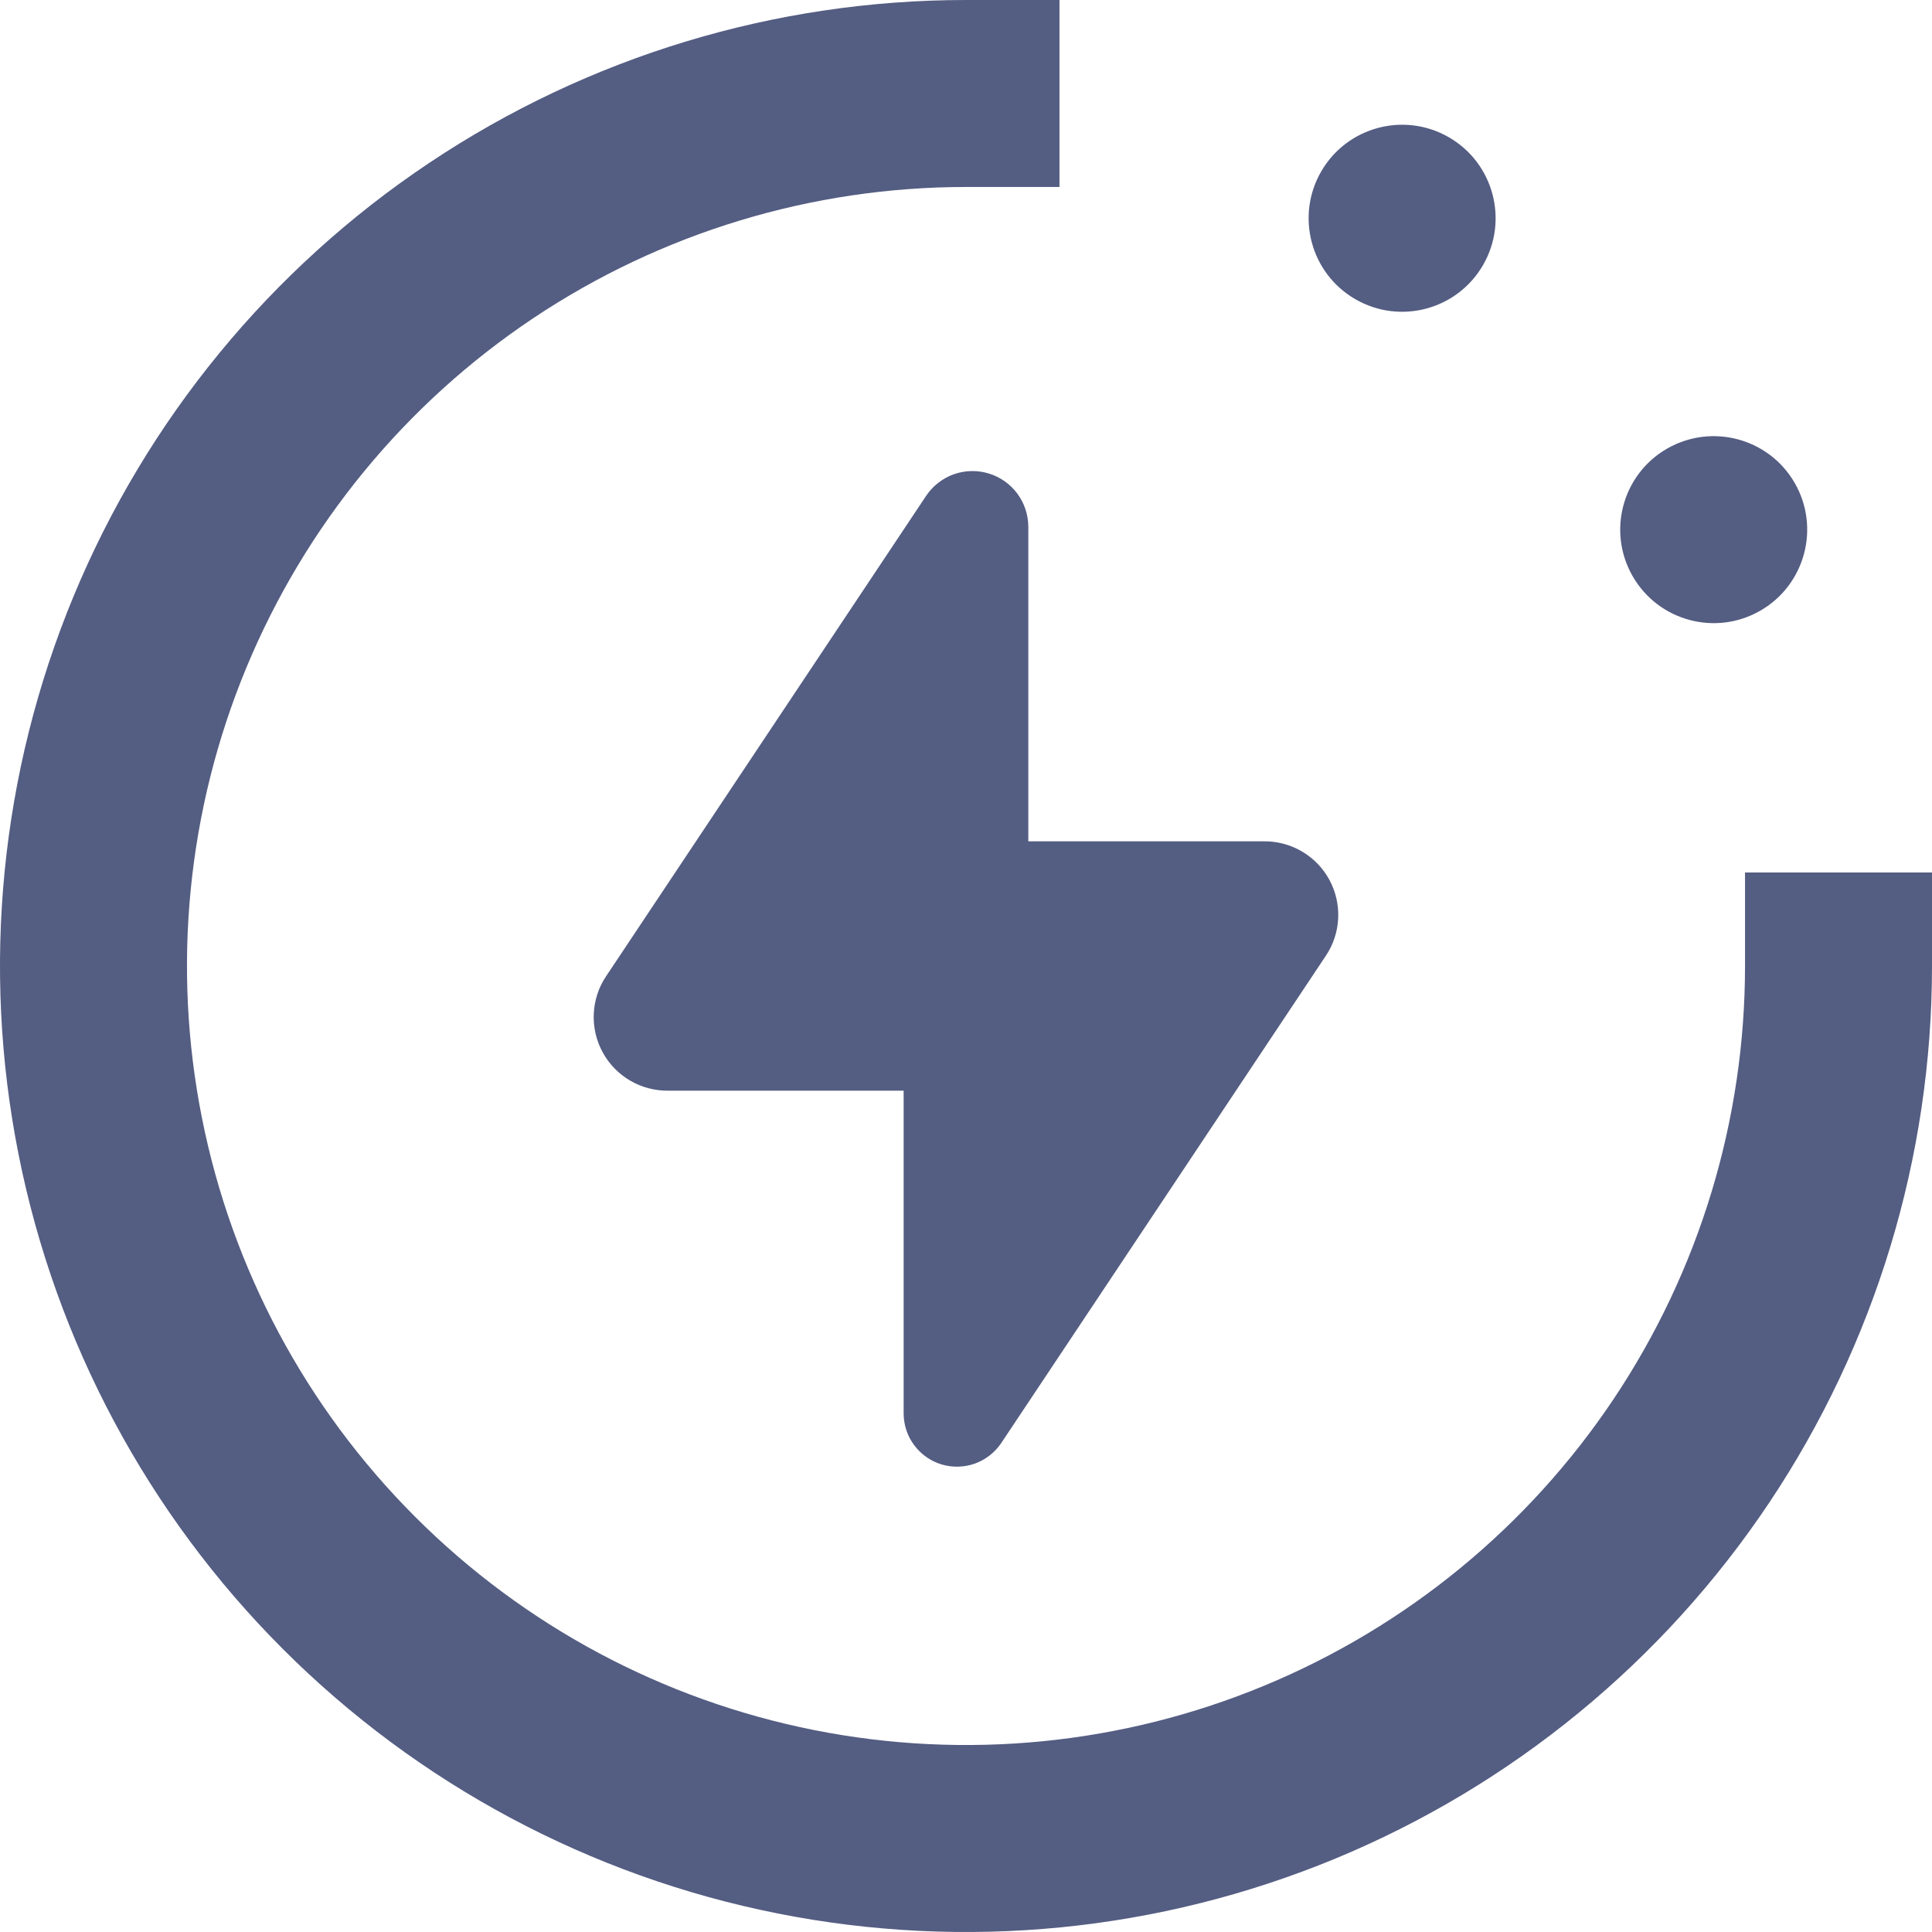
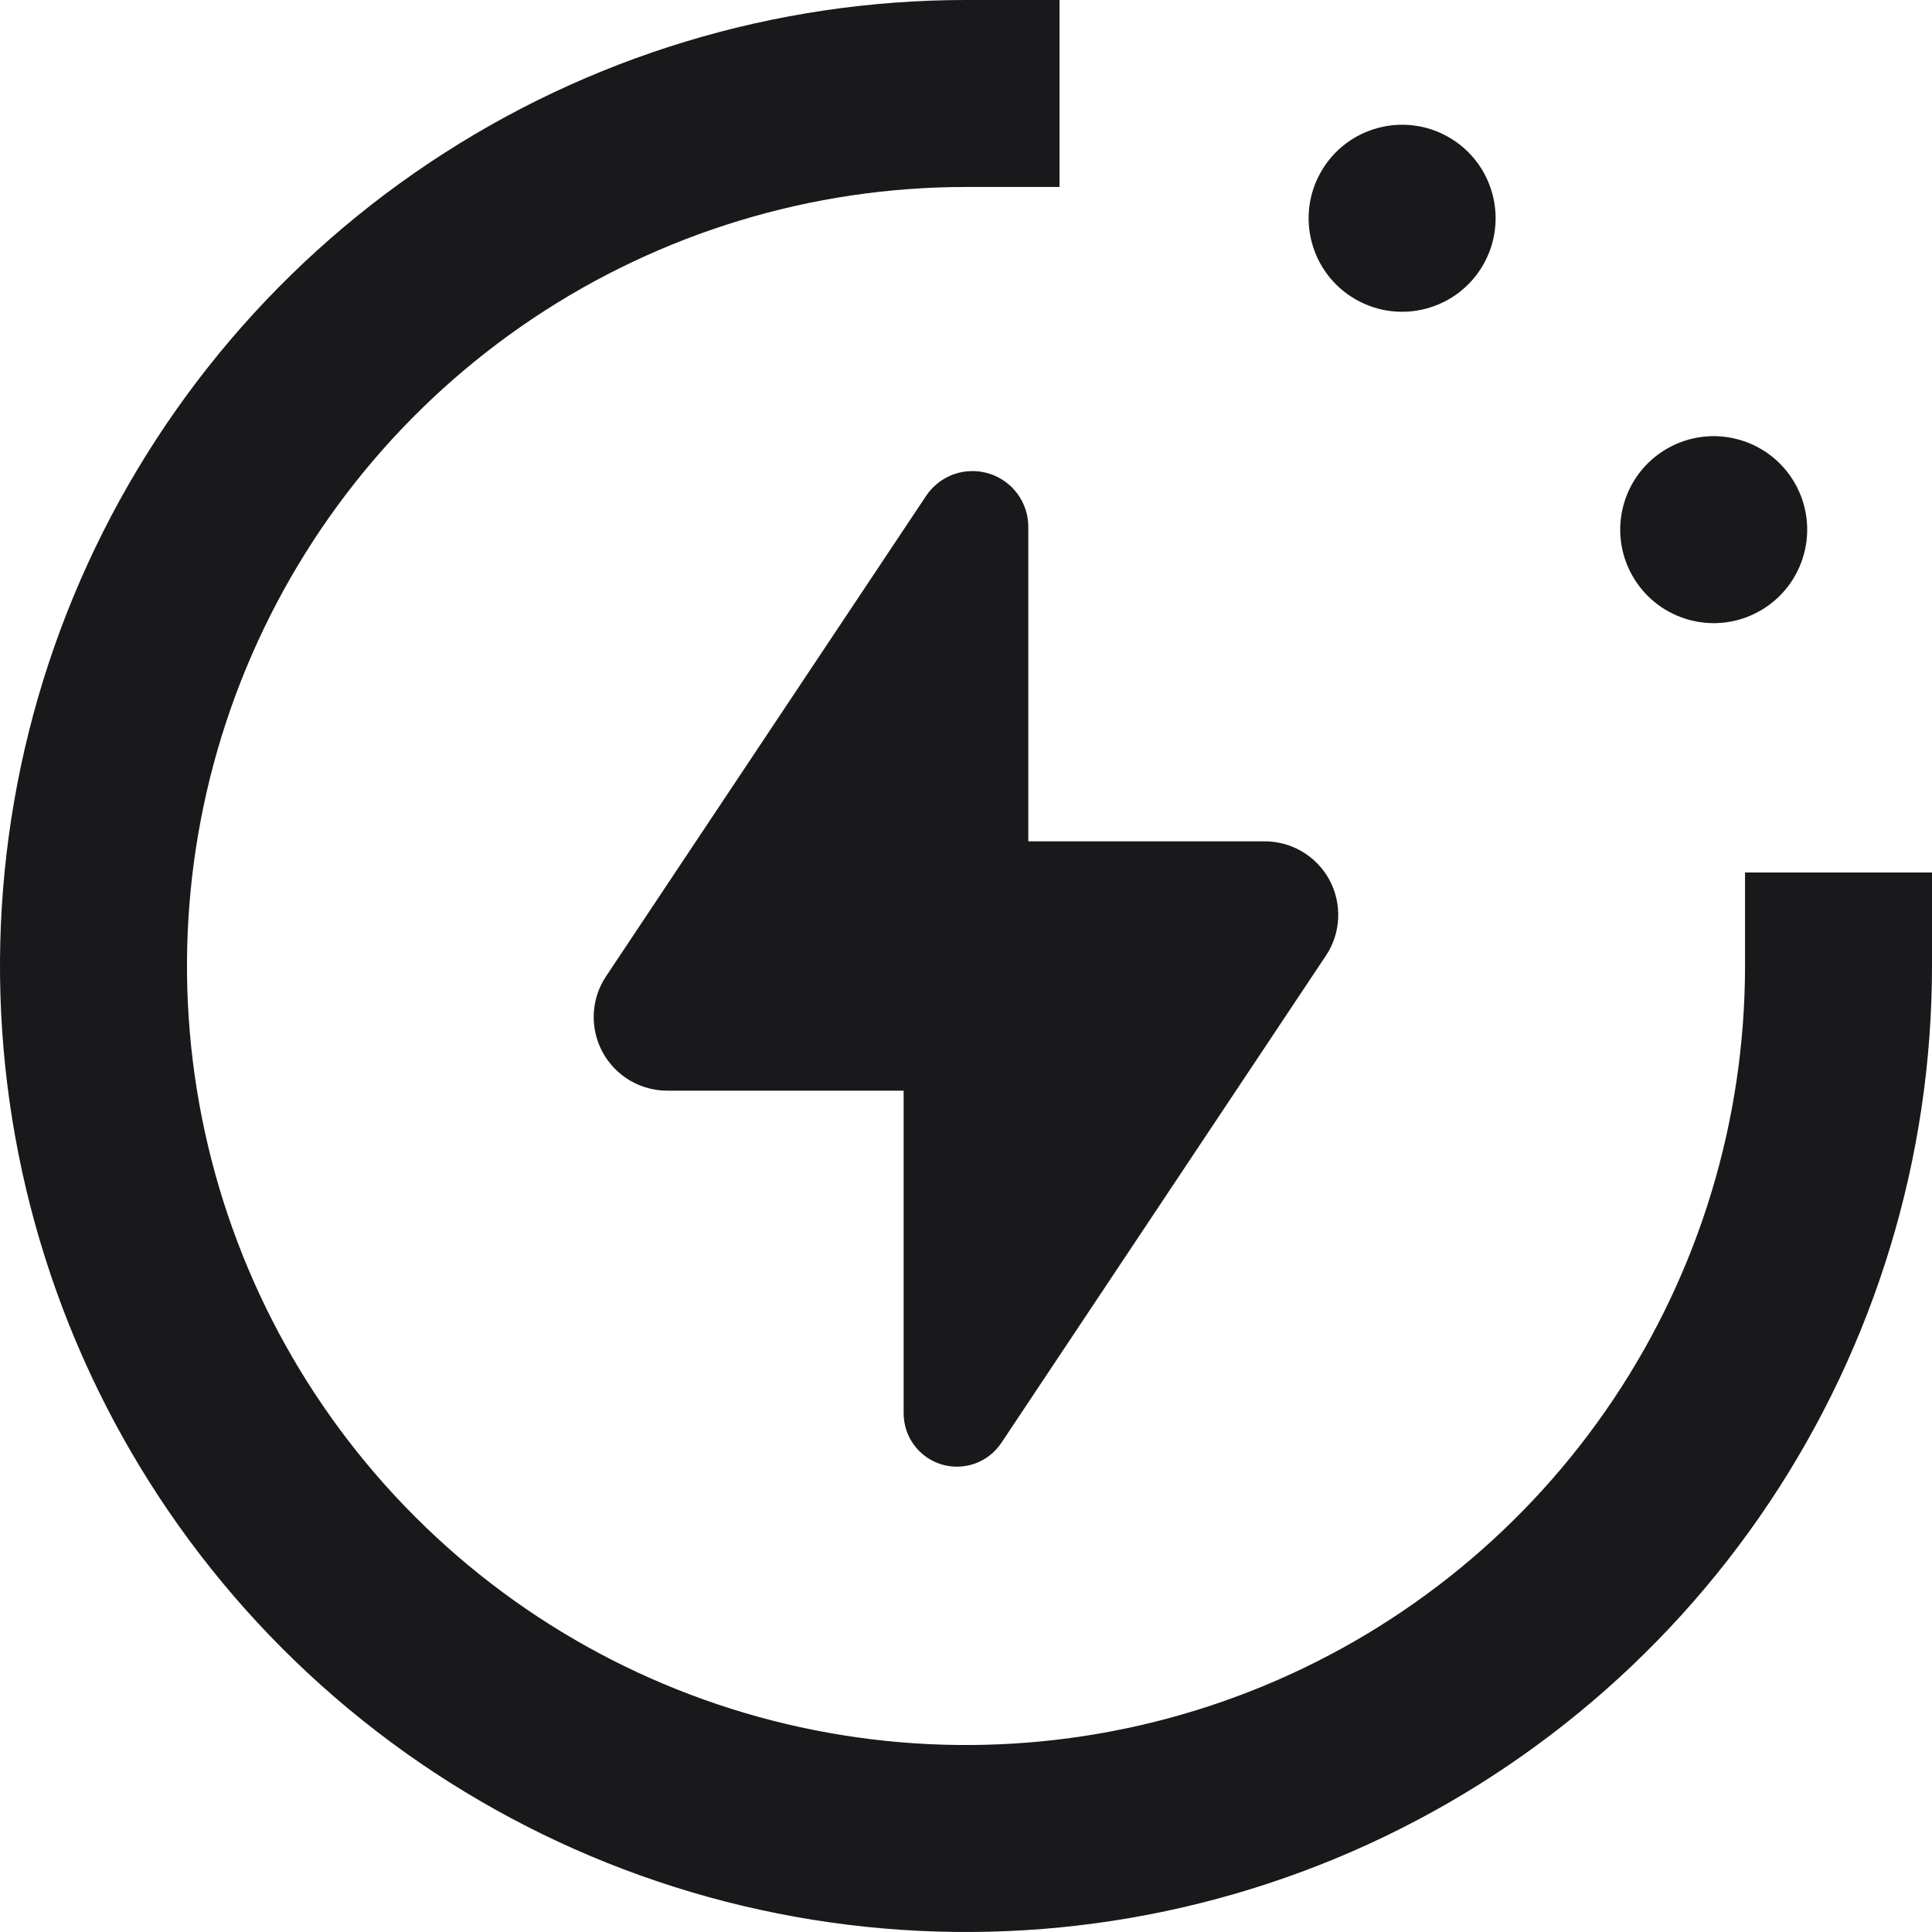
<svg xmlns="http://www.w3.org/2000/svg" width="36" height="36" viewBox="0 0 36 36" fill="none">
-   <path d="M19.161 15.677V9.813C19.16 9.591 19.088 9.375 18.956 9.197C18.823 9.019 18.638 8.888 18.425 8.823C18.213 8.758 17.986 8.763 17.776 8.836C17.567 8.91 17.387 9.049 17.262 9.232L11.293 18.192C11.154 18.399 11.075 18.641 11.064 18.891C11.053 19.141 11.11 19.389 11.23 19.608C11.349 19.828 11.527 20.01 11.742 20.136C11.958 20.262 12.204 20.326 12.454 20.323H16.838V26.338C16.839 26.551 16.907 26.758 17.034 26.928C17.161 27.099 17.339 27.225 17.543 27.287C17.746 27.348 17.964 27.343 18.165 27.272C18.365 27.2 18.537 27.066 18.656 26.89L24.706 17.808C24.845 17.601 24.924 17.359 24.935 17.109C24.946 16.859 24.889 16.611 24.77 16.392C24.65 16.172 24.473 15.99 24.257 15.864C24.041 15.738 23.795 15.673 23.545 15.677H19.161Z" fill="#545D82" />
-   <path d="M32.803 11.378C33.636 10.897 33.922 9.831 33.441 8.998C32.96 8.165 31.894 7.88 31.061 8.361C30.228 8.842 29.943 9.907 30.424 10.74C30.905 11.573 31.97 11.859 32.803 11.378Z" fill="#545D82" />
-   <path d="M27.635 4.938C28.116 4.105 27.831 3.039 26.998 2.558C26.164 2.077 25.099 2.363 24.618 3.196C24.137 4.029 24.422 5.095 25.256 5.576C26.089 6.057 27.154 5.771 27.635 4.938Z" fill="#545D82" />
-   <path d="M32.516 18C32.516 20.871 31.665 23.678 30.07 26.065C28.475 28.452 26.208 30.312 23.555 31.411C20.903 32.51 17.984 32.797 15.168 32.237C12.352 31.677 9.766 30.295 7.736 28.264C5.705 26.234 4.323 23.648 3.763 20.832C3.203 18.016 3.49 15.097 4.589 12.445C5.688 9.792 7.548 7.525 9.935 5.93C12.322 4.335 15.129 3.484 18 3.484H19.742V0H18C14.44 0 10.96 1.056 8 3.034C5.04 5.011 2.733 7.823 1.37 11.112C0.008 14.401 -0.349 18.02 0.346 21.512C1.04 25.003 2.755 28.211 5.272 30.728C7.789 33.245 10.997 34.96 14.488 35.654C17.98 36.349 21.599 35.992 24.888 34.63C28.177 33.267 30.989 30.96 32.967 28C34.944 25.04 36 21.56 36 18V16.258H32.516V18Z" fill="#545D82" />
+   <path d="M19.161 15.677V9.813C19.16 9.591 19.088 9.375 18.956 9.197C18.823 9.019 18.638 8.888 18.425 8.823C18.213 8.758 17.986 8.763 17.776 8.836C17.567 8.91 17.387 9.049 17.262 9.232L11.293 18.192C11.154 18.399 11.075 18.641 11.064 18.891C11.053 19.141 11.11 19.389 11.23 19.608C11.349 19.828 11.527 20.01 11.742 20.136C11.958 20.262 12.204 20.326 12.454 20.323H16.838V26.338C16.839 26.551 16.907 26.758 17.034 26.928C17.161 27.099 17.339 27.225 17.543 27.287C17.746 27.348 17.964 27.343 18.165 27.272C18.365 27.2 18.537 27.066 18.656 26.89L24.706 17.808C24.845 17.601 24.924 17.359 24.935 17.109C24.946 16.859 24.889 16.611 24.77 16.392C24.65 16.172 24.473 15.99 24.257 15.864C24.041 15.738 23.795 15.673 23.545 15.677H19.161Z" fill="#19191b" />
+   <path d="M32.803 11.378C33.636 10.897 33.922 9.831 33.441 8.998C32.96 8.165 31.894 7.88 31.061 8.361C30.228 8.842 29.943 9.907 30.424 10.74C30.905 11.573 31.97 11.859 32.803 11.378Z" fill="#19191b" />
+   <path d="M27.635 4.938C28.116 4.105 27.831 3.039 26.998 2.558C26.164 2.077 25.099 2.363 24.618 3.196C24.137 4.029 24.422 5.095 25.256 5.576C26.089 6.057 27.154 5.771 27.635 4.938Z" fill="#19191b" />
+   <path d="M32.516 18C32.516 20.871 31.665 23.678 30.07 26.065C28.475 28.452 26.208 30.312 23.555 31.411C20.903 32.51 17.984 32.797 15.168 32.237C12.352 31.677 9.766 30.295 7.736 28.264C5.705 26.234 4.323 23.648 3.763 20.832C3.203 18.016 3.49 15.097 4.589 12.445C5.688 9.792 7.548 7.525 9.935 5.93C12.322 4.335 15.129 3.484 18 3.484H19.742V0H18C14.44 0 10.96 1.056 8 3.034C5.04 5.011 2.733 7.823 1.37 11.112C0.008 14.401 -0.349 18.02 0.346 21.512C1.04 25.003 2.755 28.211 5.272 30.728C7.789 33.245 10.997 34.96 14.488 35.654C17.98 36.349 21.599 35.992 24.888 34.63C28.177 33.267 30.989 30.96 32.967 28C34.944 25.04 36 21.56 36 18V16.258H32.516V18Z" fill="#19191b" />
</svg>
